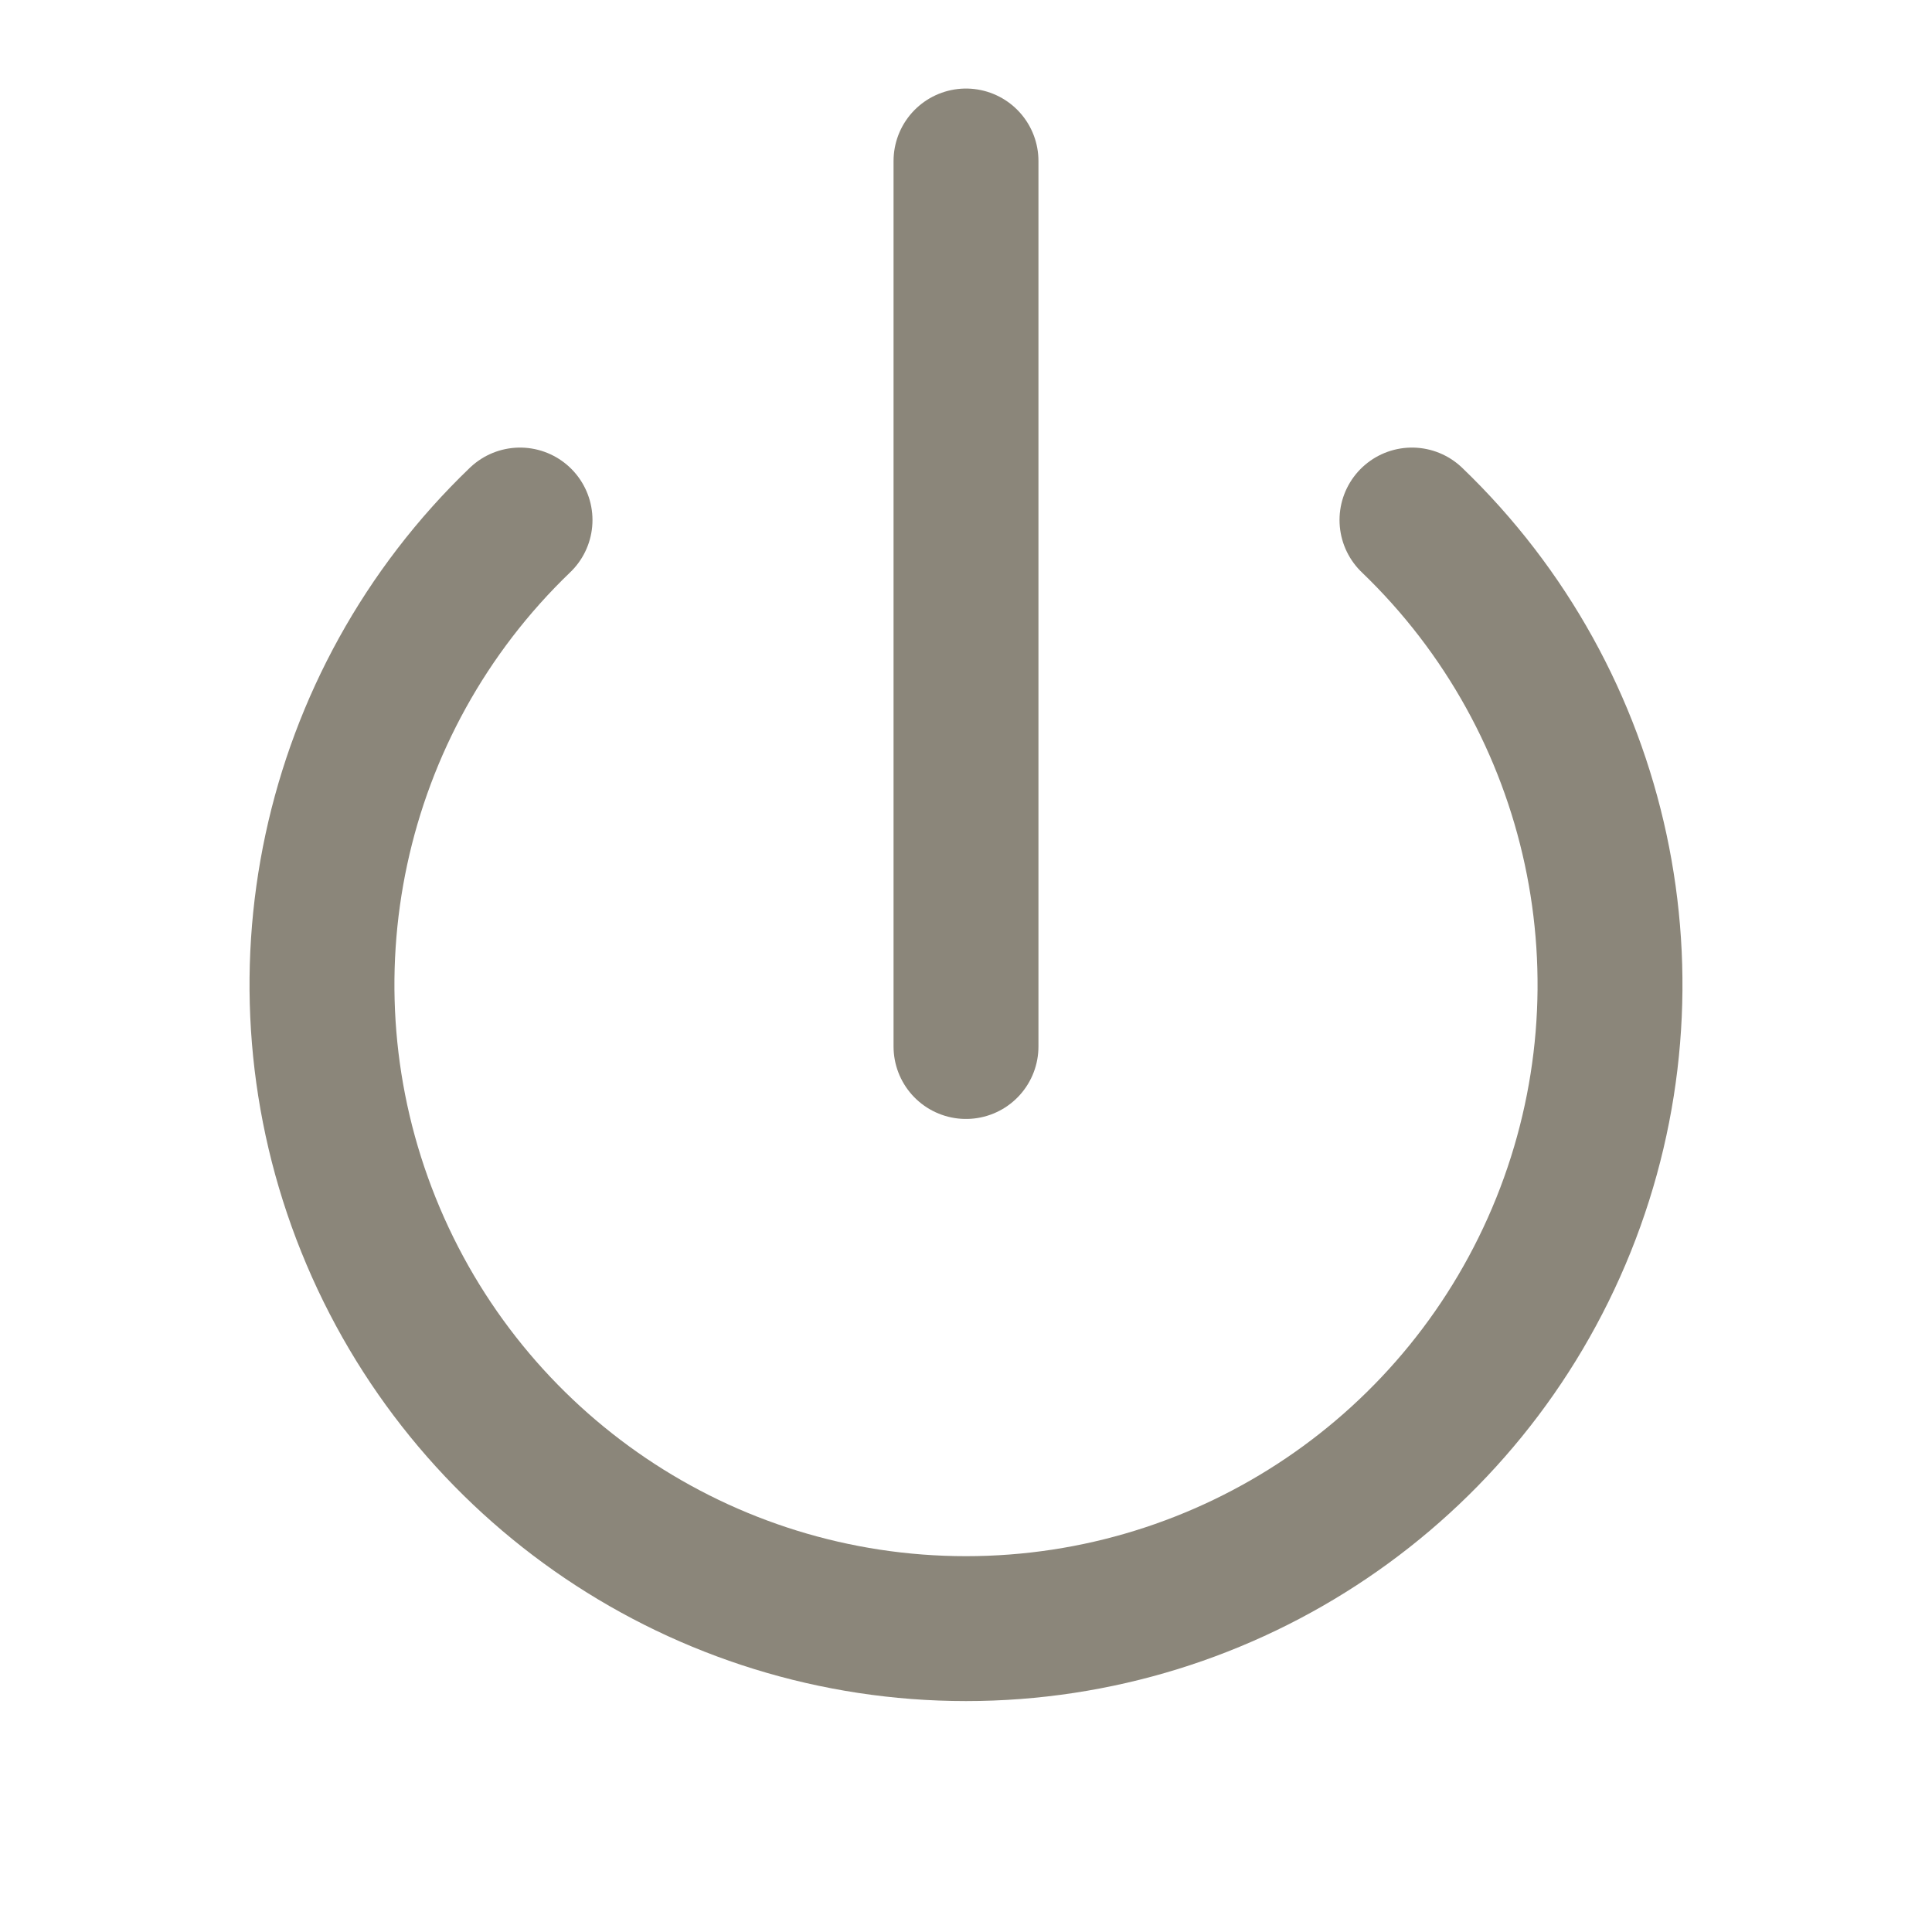
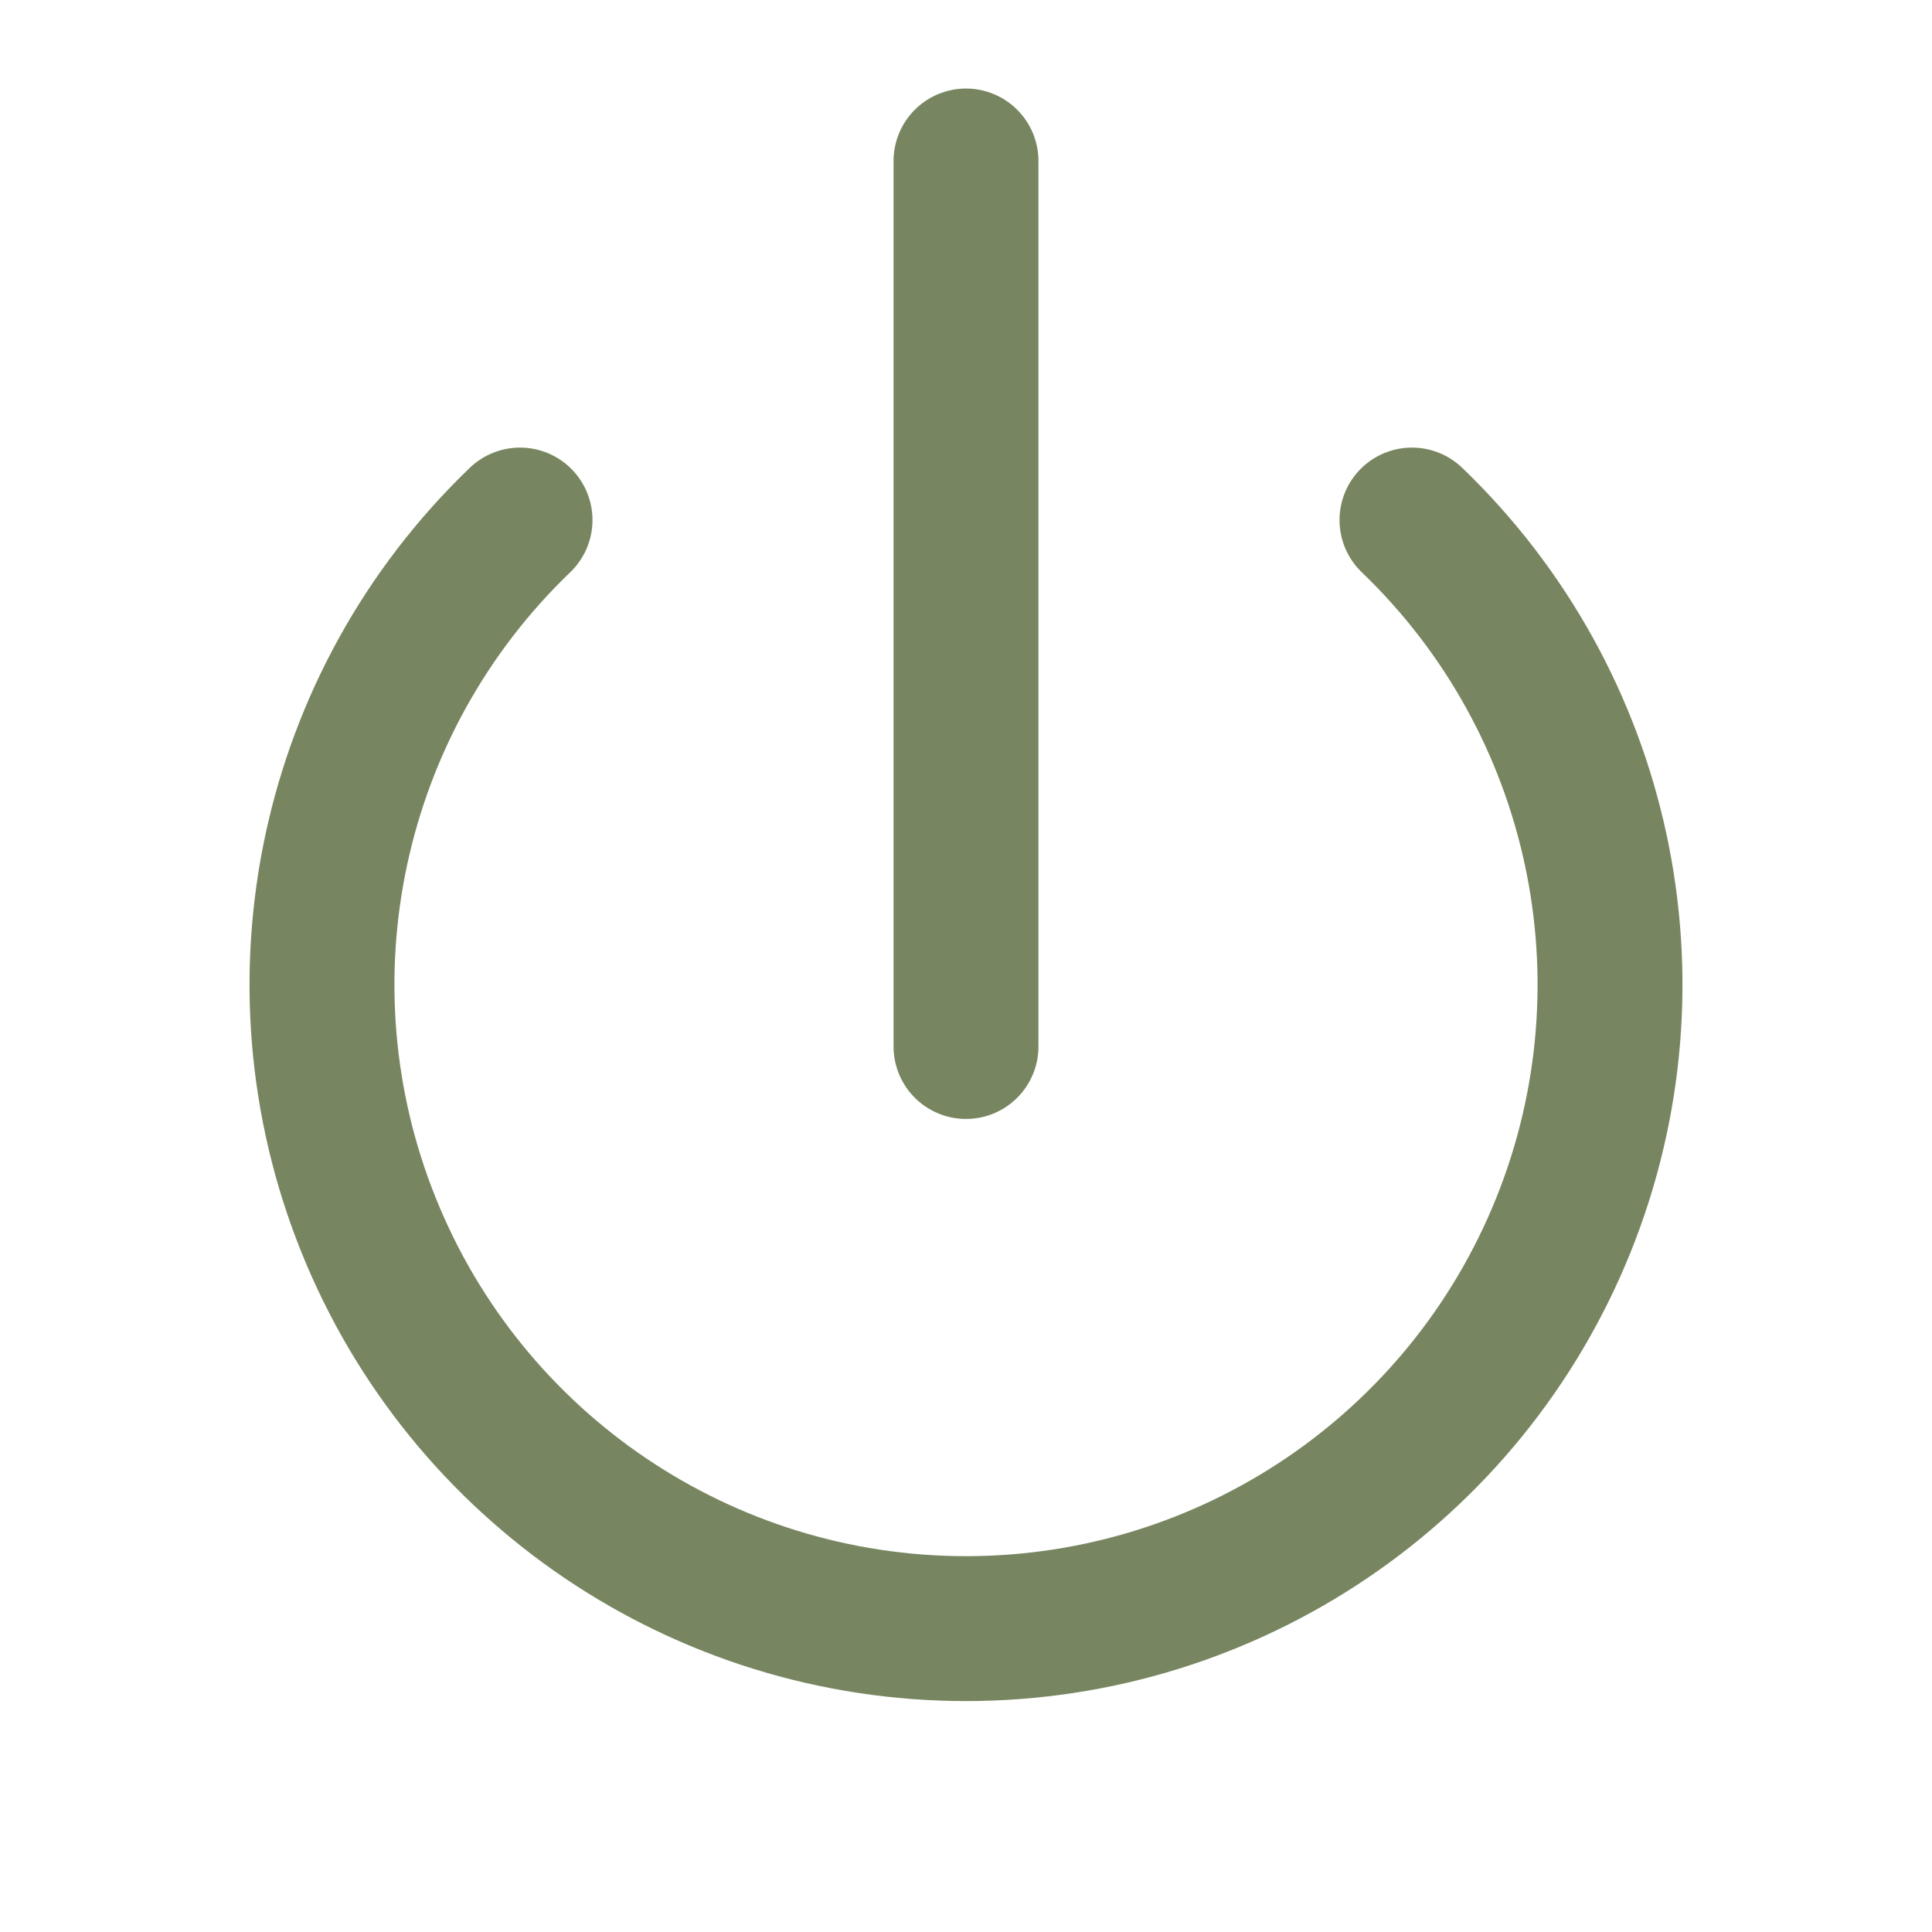
- <svg xmlns="http://www.w3.org/2000/svg" viewBox="0 0 24 24" fill="none" stroke="#8B867A" stroke-width="1.8" stroke-linecap="round" stroke-linejoin="round">
+ <svg xmlns="http://www.w3.org/2000/svg" viewBox="0 0 24 24" fill="none" stroke="#778660" stroke-width="1.8" stroke-linecap="round" stroke-linejoin="round">
  <path d="M6.46 6.46a8 8 0 1 0 11.08 0" />
  <line x1="12" y1="2" x2="12" y2="13" />
</svg>
